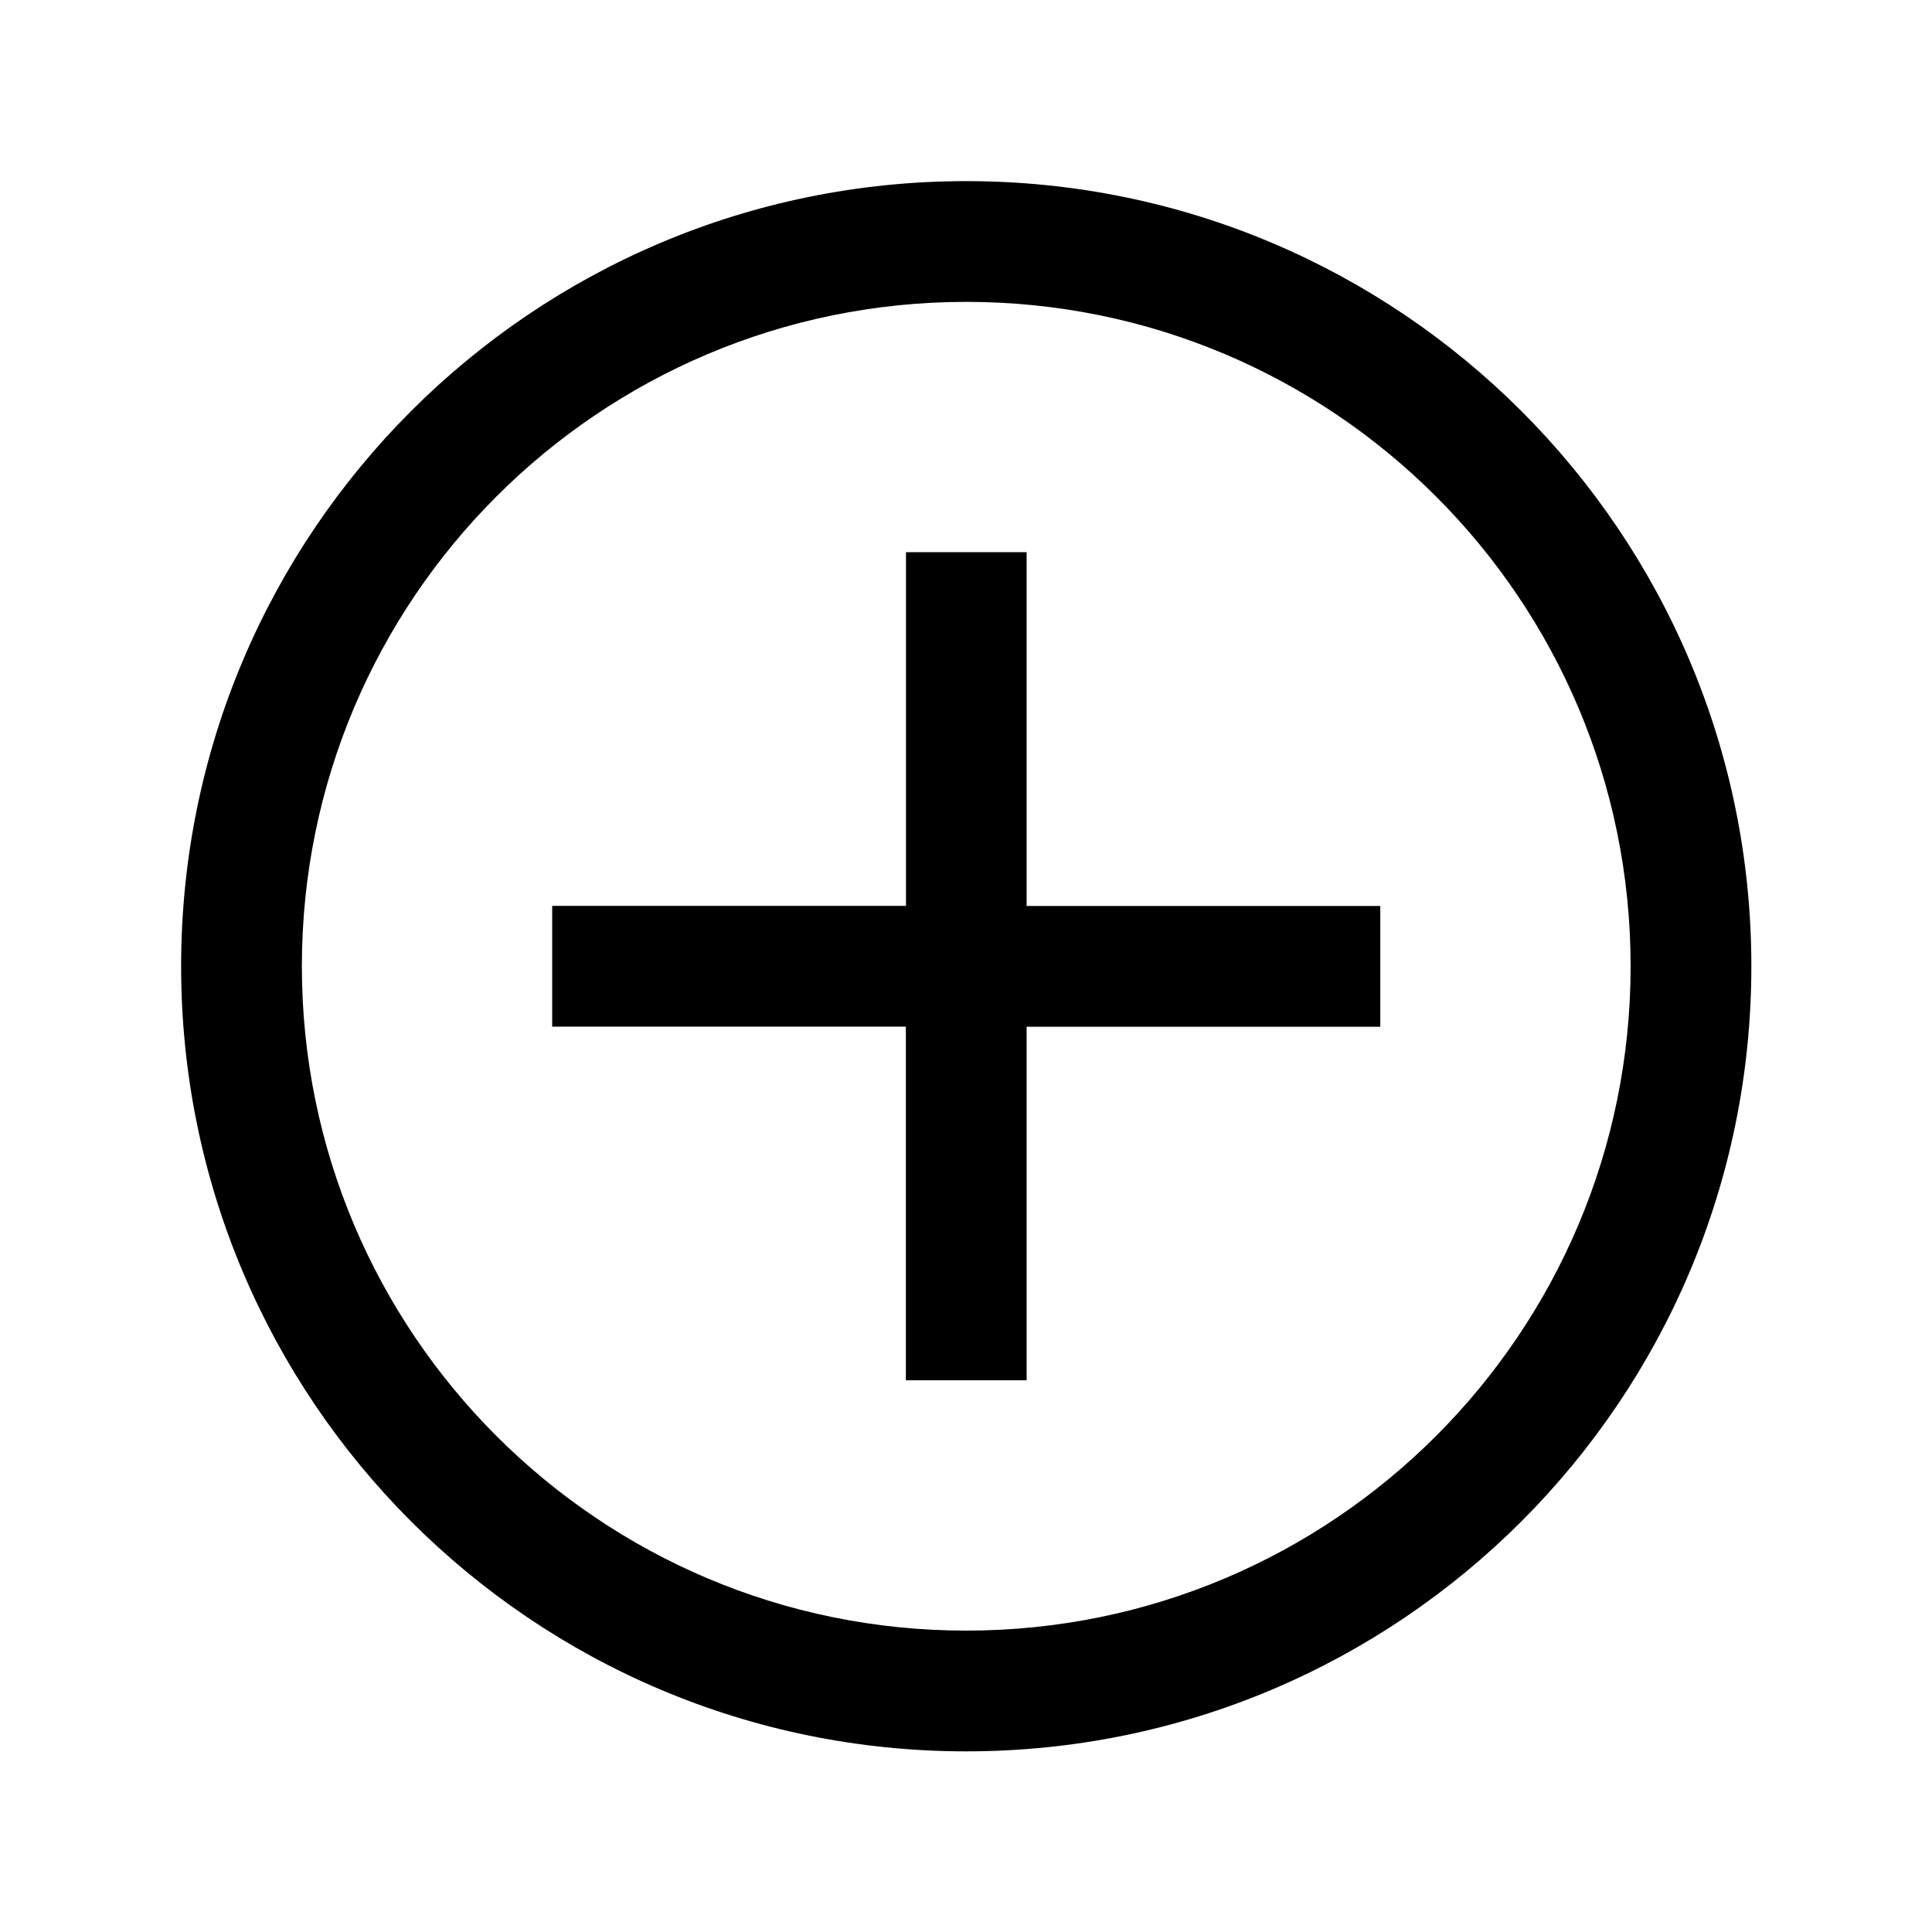
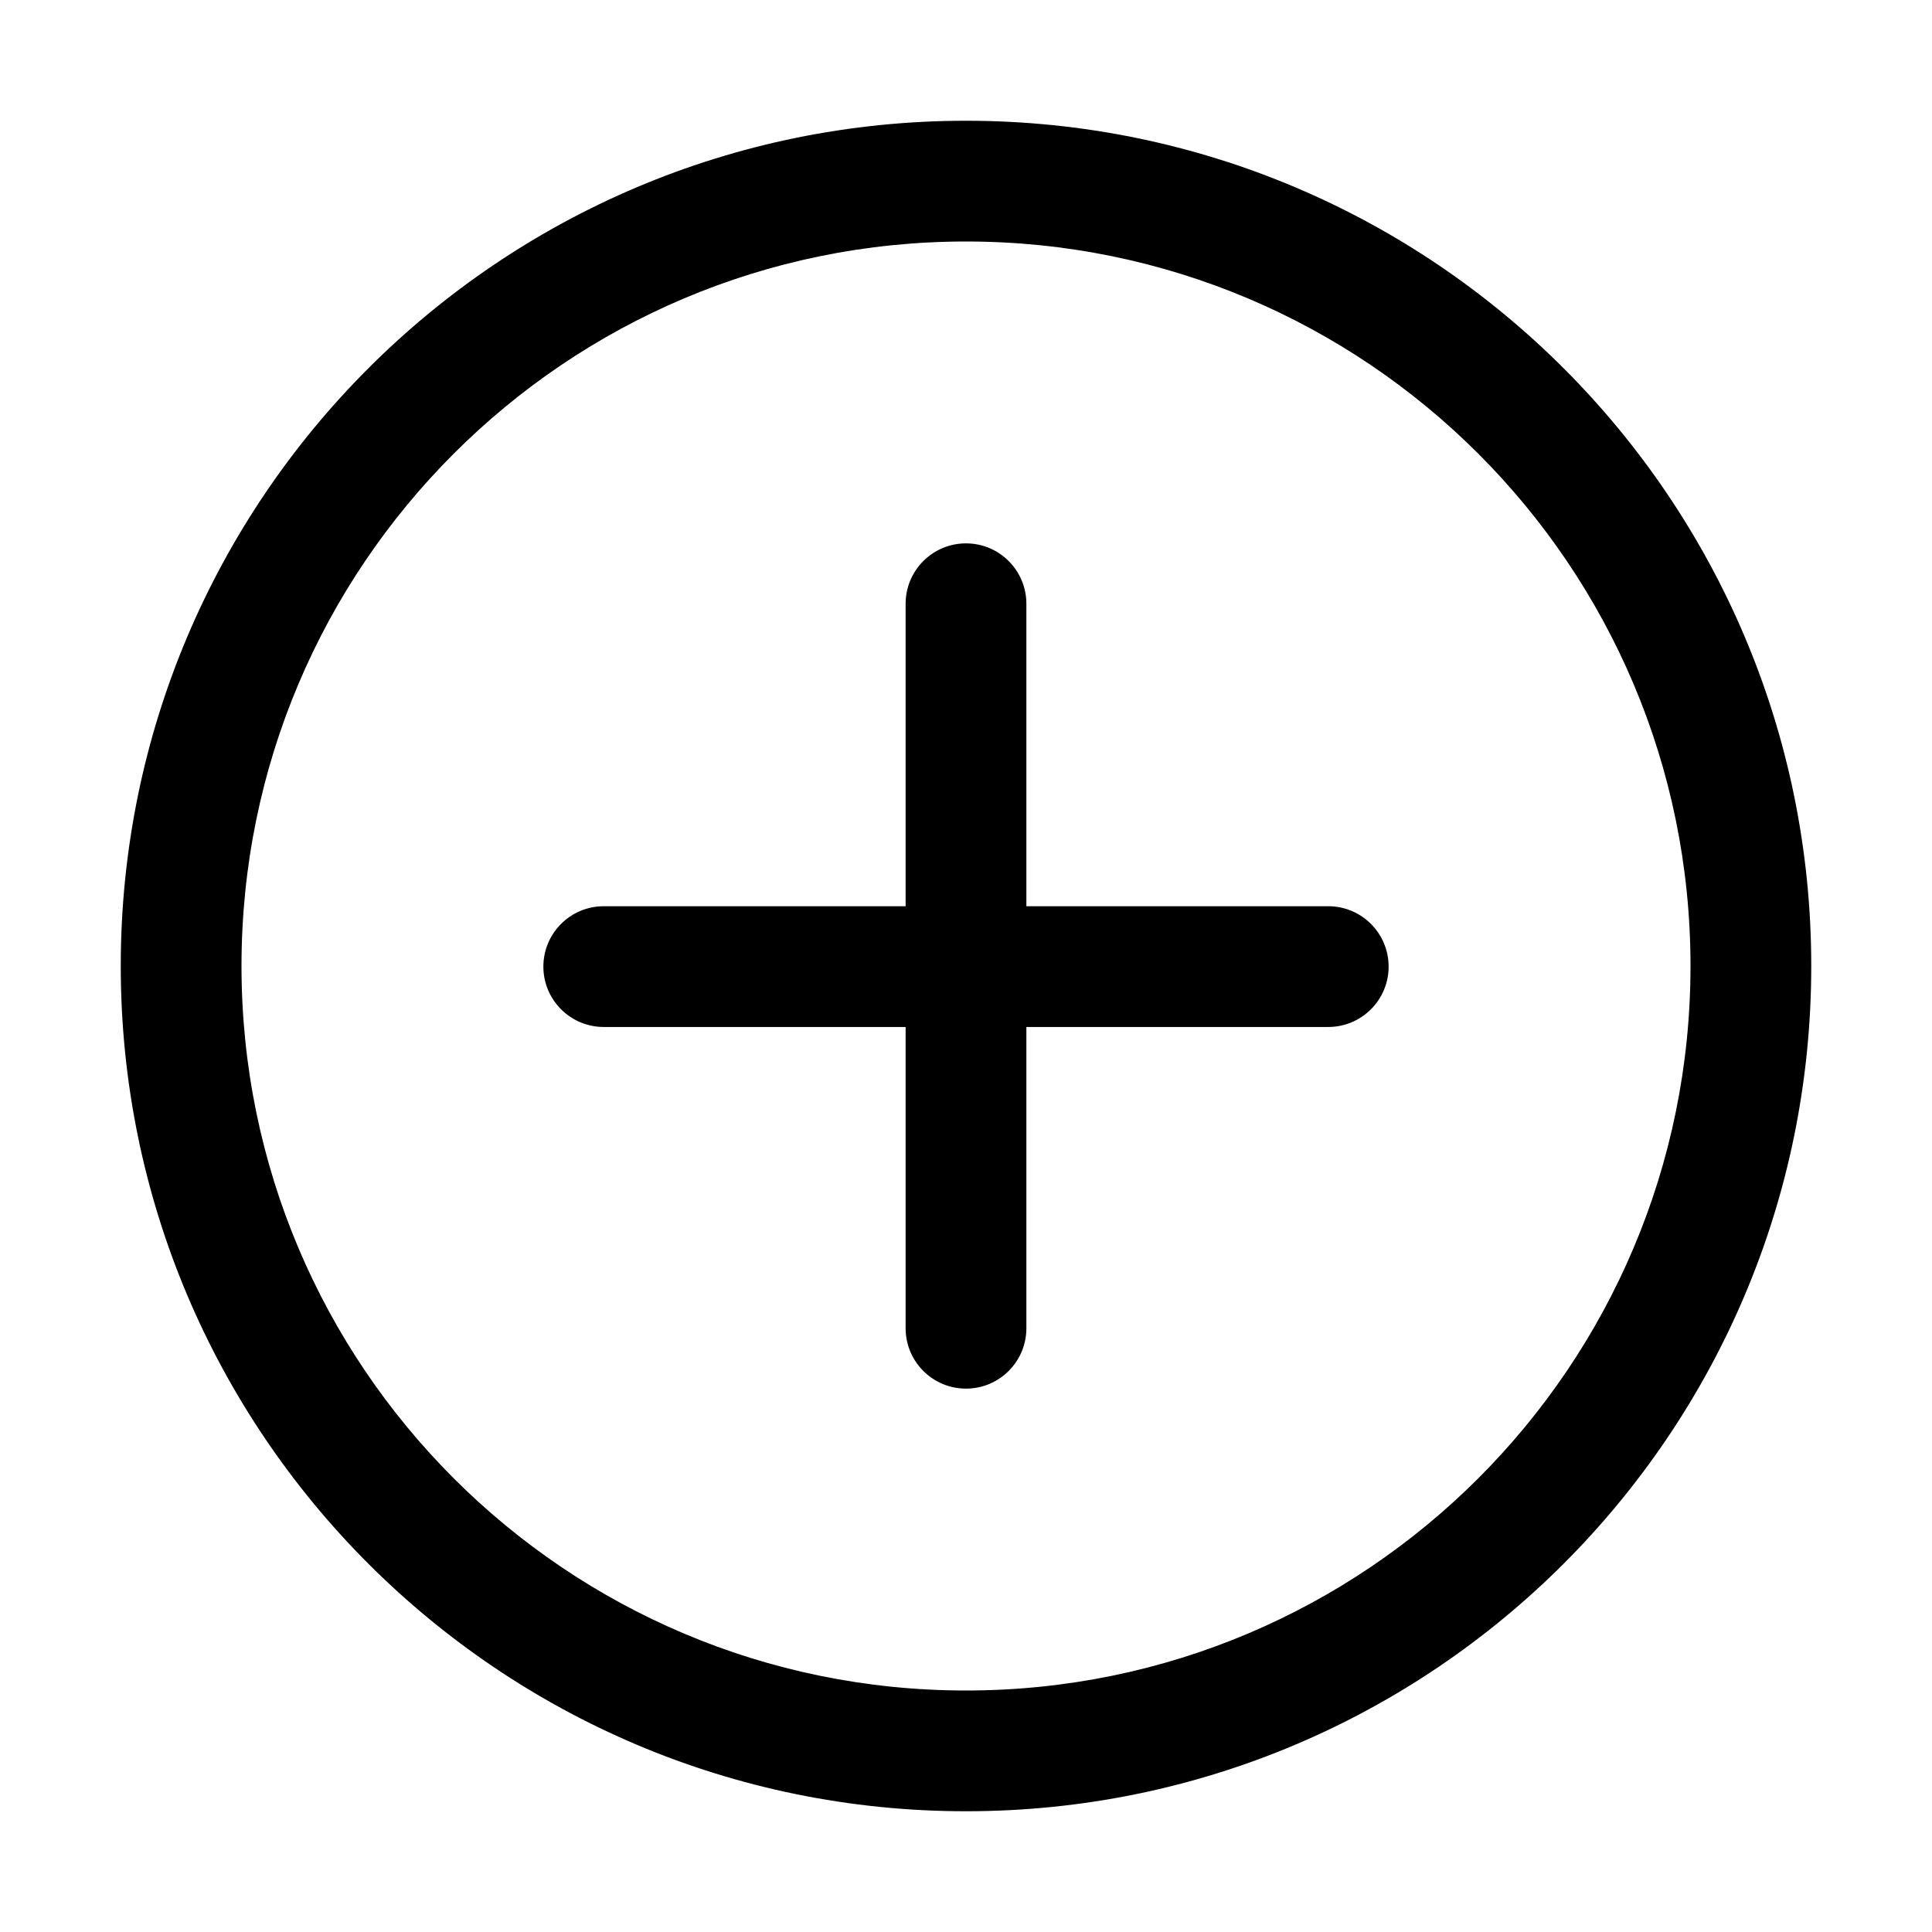
<svg xmlns="http://www.w3.org/2000/svg" fill="none" viewBox="0 0 16 16">
-   <path fill="currentColor" fill-rule="evenodd" d="M8.002 1.5a6.502 6.502 0 1 0 0 13.004 6.502 6.502 0 0 0 0-13.004ZM2.5 8.002a5.502 5.502 0 1 1 11.004 0 5.502 5.502 0 0 1-11.004 0Zm6.002-3.429v2.93h2.929v1H8.502v2.928h-1V8.502H4.573v-1h2.93V4.573h1Z" clip-rule="evenodd" />
+   <path fill="currentColor" d="M8 1a7 7 0 1 1 0 14A7 7 0 0 1 8 1Zm0 1a6 6 0 1 0 0 12A6 6 0 0 0 8 2Zm0 2.5a.5.5 0 0 1 .5.5v2.505H11a.5.5 0 0 1 0 1H8.5V11a.5.5 0 0 1-1 0V8.505H5a.5.5 0 1 1 0-1h2.5V5a.5.5 0 0 1 .5-.5Z" />
</svg>
